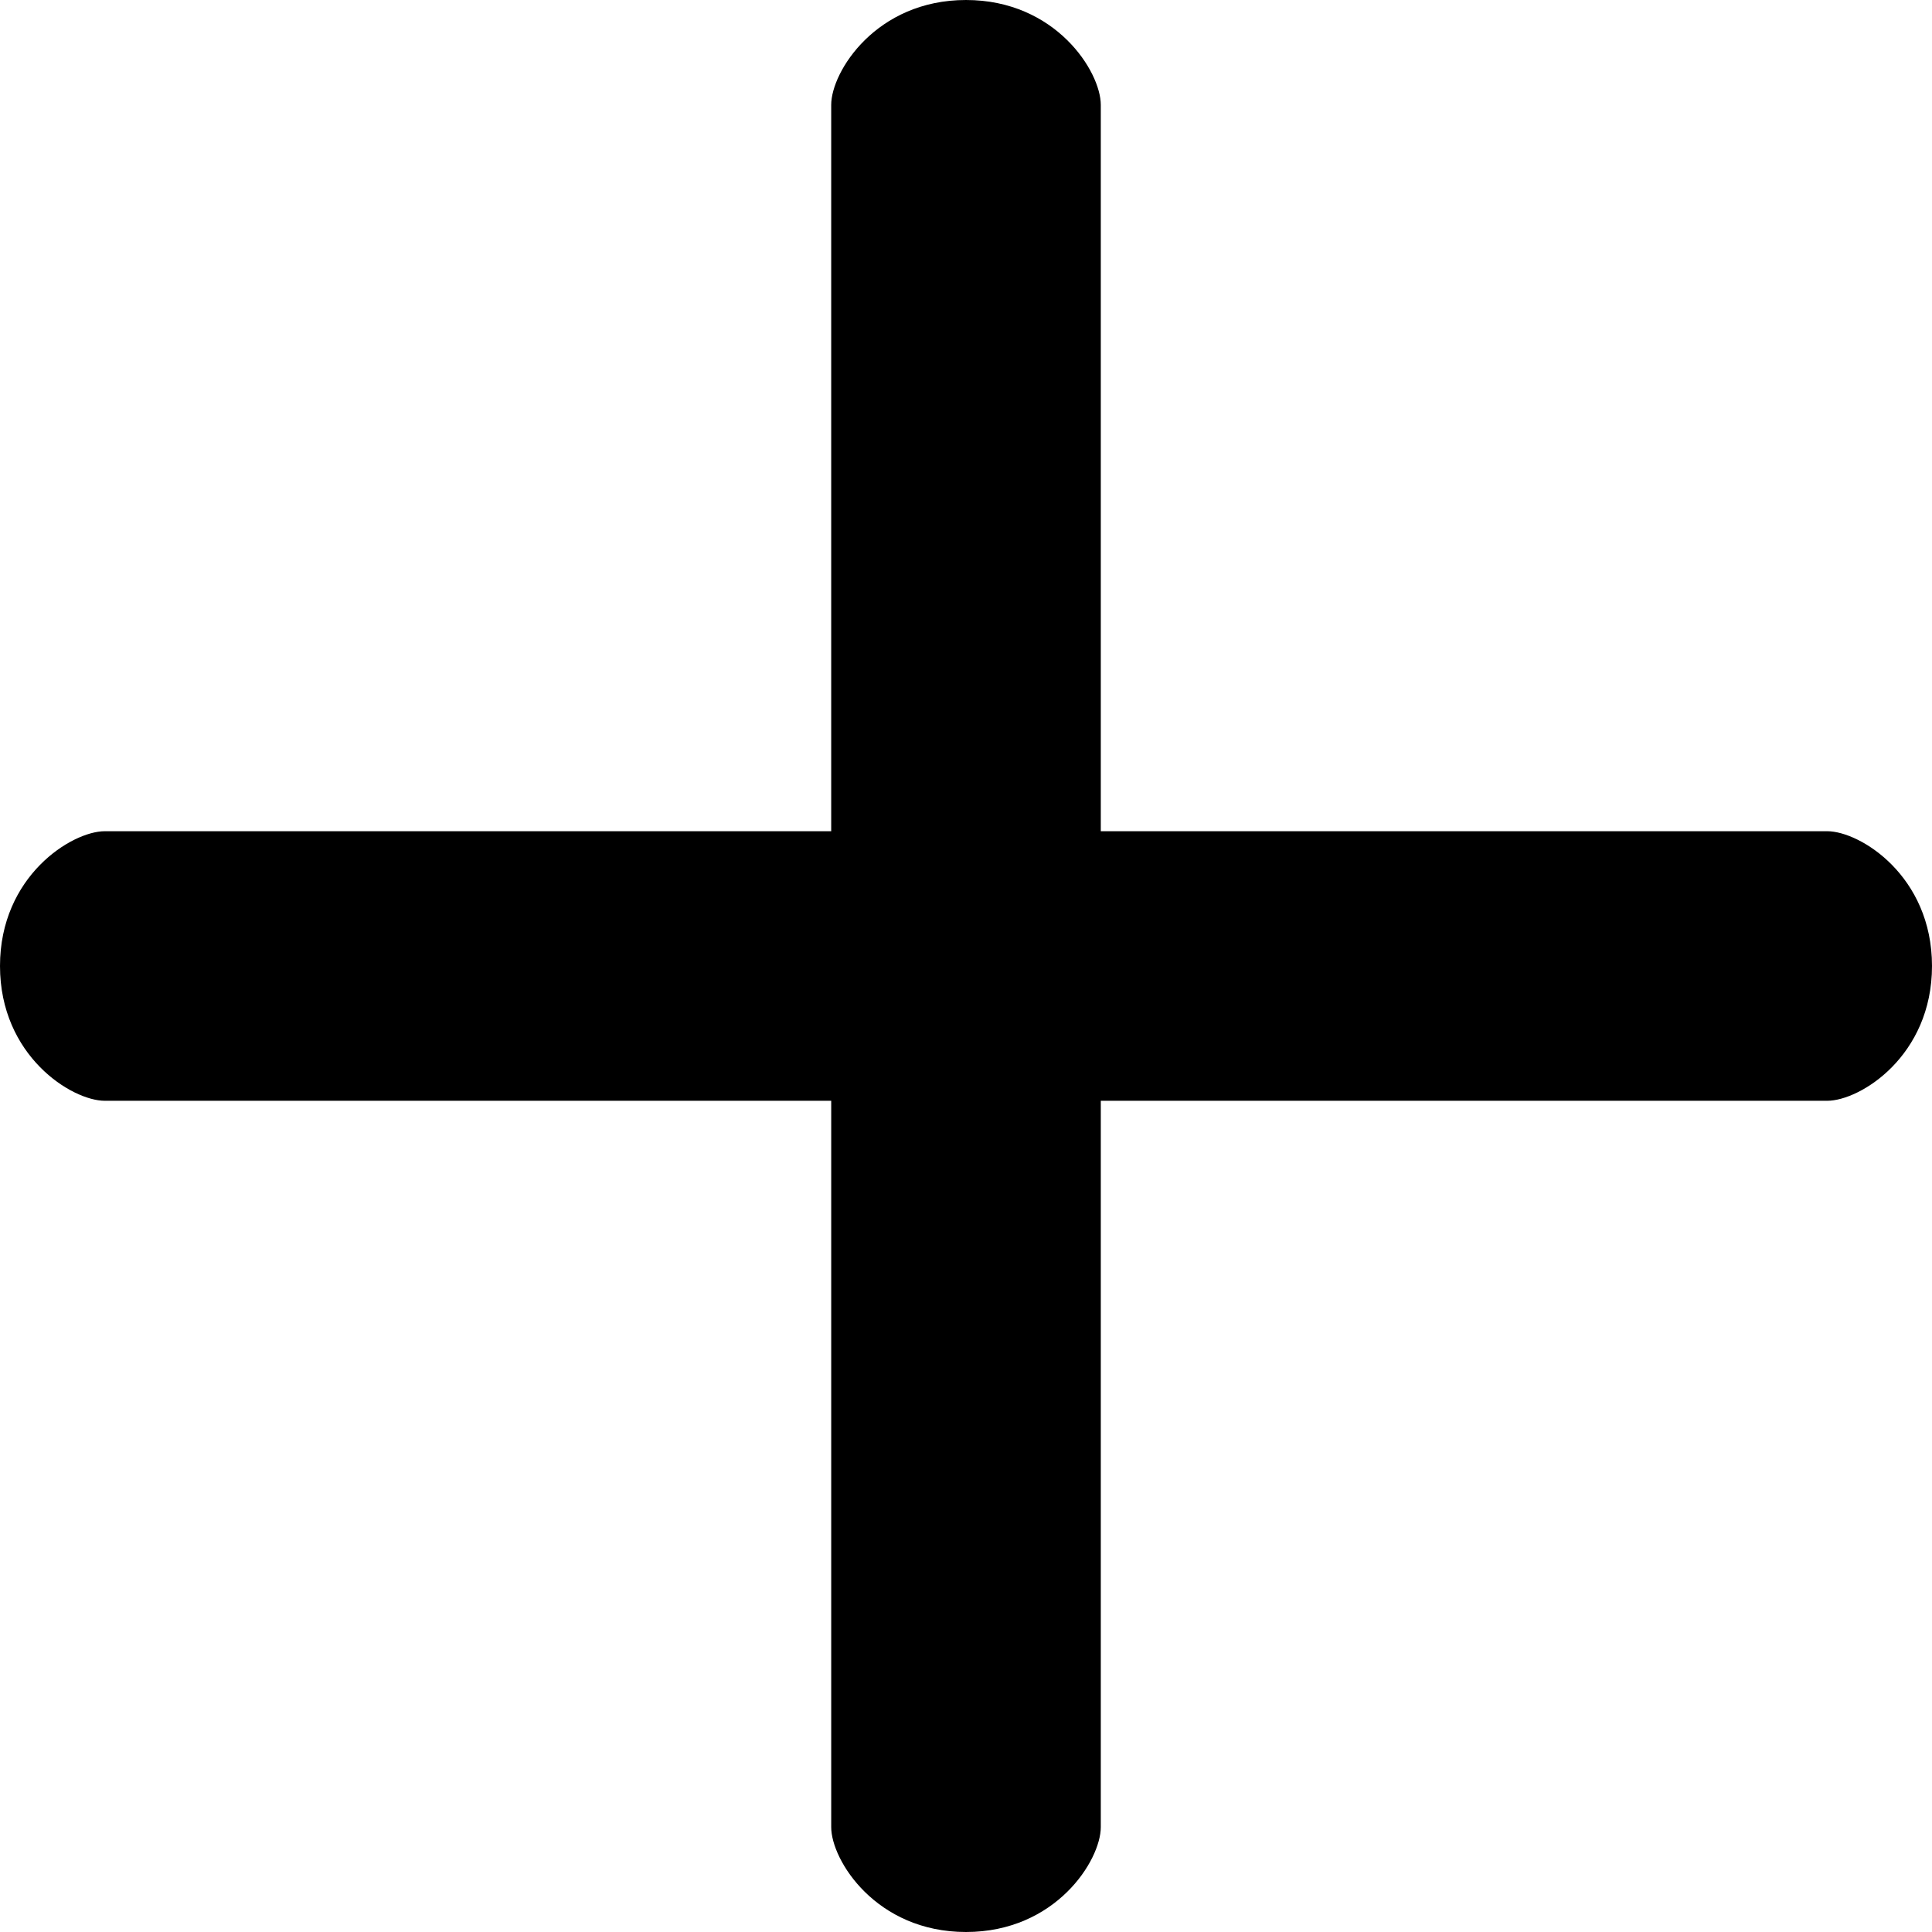
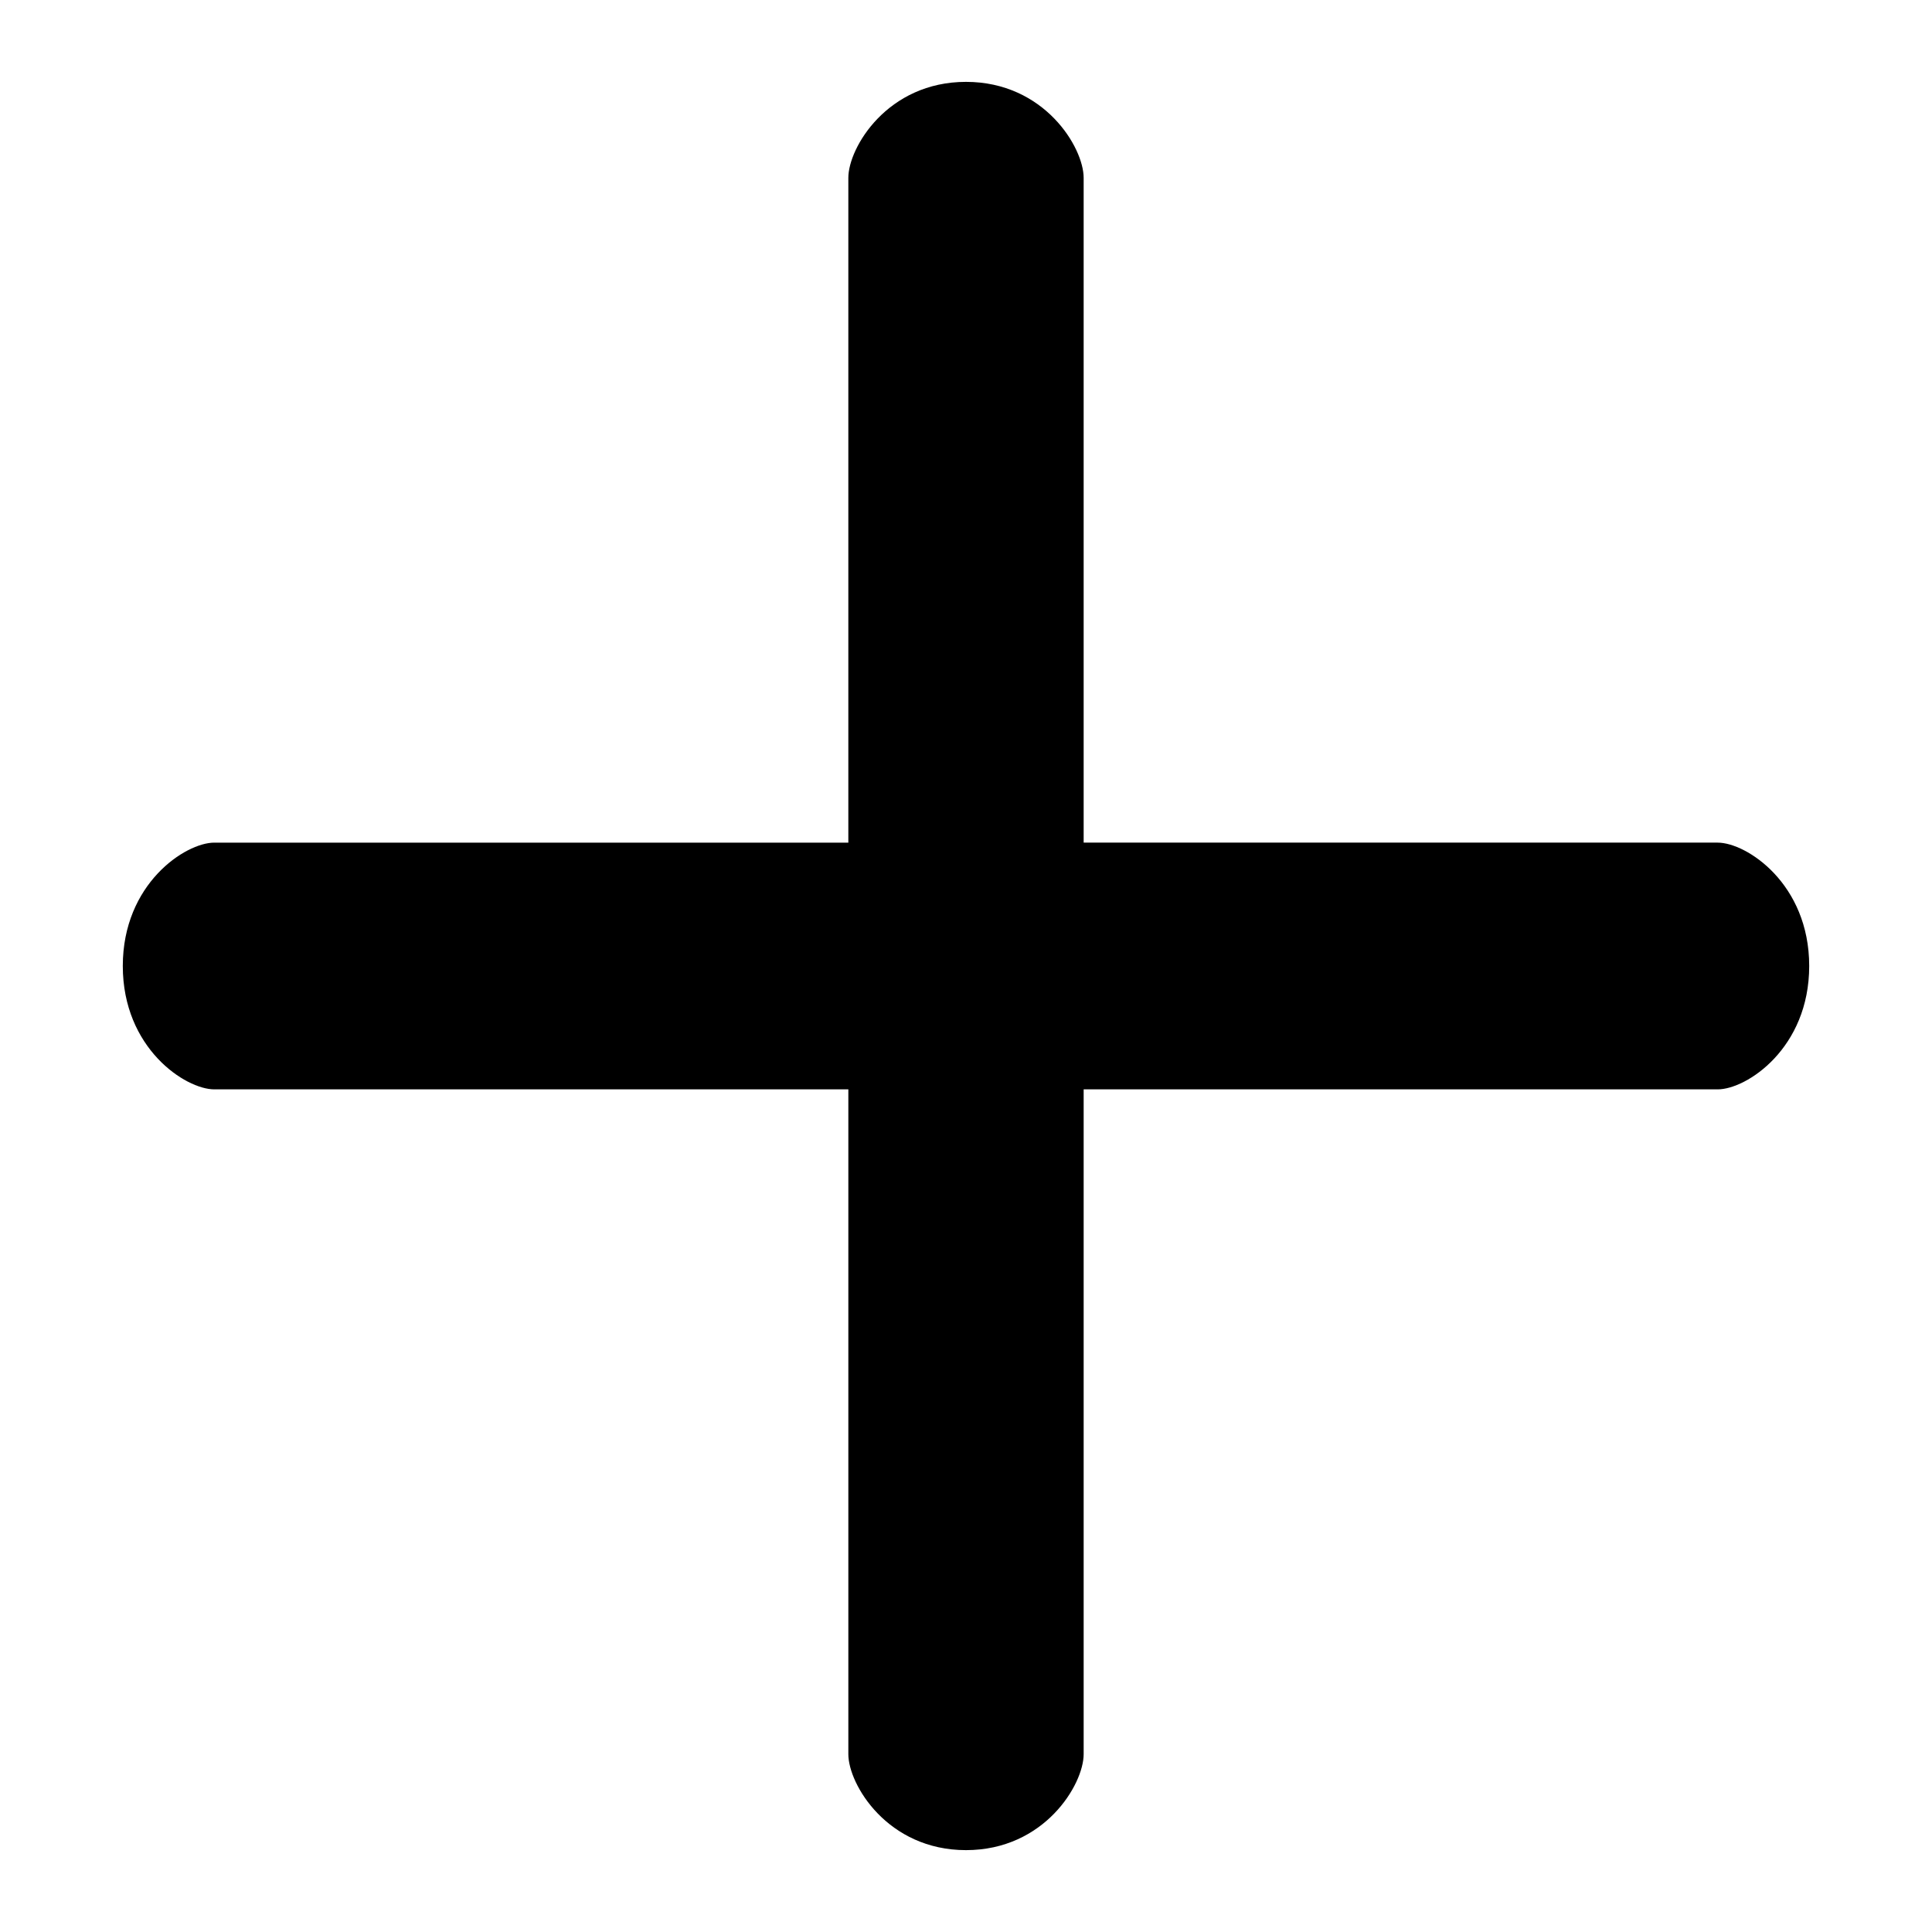
<svg xmlns="http://www.w3.org/2000/svg" version="1.1" id="Capa_1" x="0px" y="0px" viewBox="0 0 491.86 491.86" style="enable-background:new 0 0 491.86 491.86;" xml:space="preserve">
-   <g>
-     <g>
-       <path d="M465.167,211.614H280.245V26.691c0-8.424-11.439-26.69-34.316-26.69s-34.316,18.267-34.316,26.69v184.924H26.69    C18.267,211.614,0,223.053,0,245.929s18.267,34.316,26.69,34.316h184.924v184.924c0,8.422,11.438,26.69,34.316,26.69    s34.316-18.268,34.316-26.69V280.245H465.17c8.422,0,26.69-11.438,26.69-34.316S473.59,211.614,465.167,211.614z" />
+   <defs id="defs71" />
+   <g id="g36" transform="matrix(0.8728814,0,0,0.9152539,31.26228,20.8416)">
+     <g id="g4">
+       <path d="M 465.167,211.614 H 280.245 V 26.691 c 0,-8.424 -11.439,-26.69 -34.316,-26.69 -22.877,0 -34.316,18.267 -34.316,26.69 V 211.615 H 26.69 C 18.267,211.614 0,223.053 0,245.929 c 0,22.876 18.267,34.316 26.69,34.316 h 184.924 v 184.924 c 0,8.422 11.438,26.69 34.316,26.69 22.878,0 34.316,-18.268 34.316,-26.69 V 280.245 H 465.17 c 8.422,0 26.69,-11.438 26.69,-34.316 0,-22.878 -18.27,-34.315 -26.693,-34.315 z" id="path2" />
    </g>
-     <g>
- 	</g>
-     <g>
- 	</g>
-     <g>
- 	</g>
-     <g>
- 	</g>
-     <g>
- 	</g>
-     <g>
- 	</g>
-     <g>
- 	</g>
-     <g>
- 	</g>
-     <g>
- 	</g>
-     <g>
- 	</g>
-     <g>
- 	</g>
-     <g>
- 	</g>
-     <g>
- 	</g>
-     <g>
- 	</g>
-     <g>
- 	</g>
+     <g id="g6" />
+     <g id="g8" />
+     <g id="g10" />
+     <g id="g12" />
+     <g id="g14" />
+     <g id="g16" />
+     <g id="g18" />
+     <g id="g20" />
+     <g id="g22" />
+     <g id="g24" />
+     <g id="g26" />
+     <g id="g28" />
+     <g id="g30" />
+     <g id="g32" />
+     <g id="g34" />
  </g>
-   <g>
- </g>
-   <g>
- </g>
-   <g>
- </g>
-   <g>
- </g>
-   <g>
- </g>
-   <g>
- </g>
-   <g>
- </g>
-   <g>
- </g>
-   <g>
- </g>
-   <g>
- </g>
-   <g>
- </g>
-   <g>
- </g>
-   <g>
- </g>
-   <g>
- </g>
-   <g>
- </g>
+   <g id="g38" />
+   <g id="g40" />
+   <g id="g42" />
+   <g id="g44" />
+   <g id="g46" />
+   <g id="g48" />
+   <g id="g50" />
+   <g id="g52" />
+   <g id="g54" />
+   <g id="g56" />
+   <g id="g58" />
+   <g id="g60" />
+   <g id="g62" />
+   <g id="g64" />
+   <g id="g66" />
</svg>
